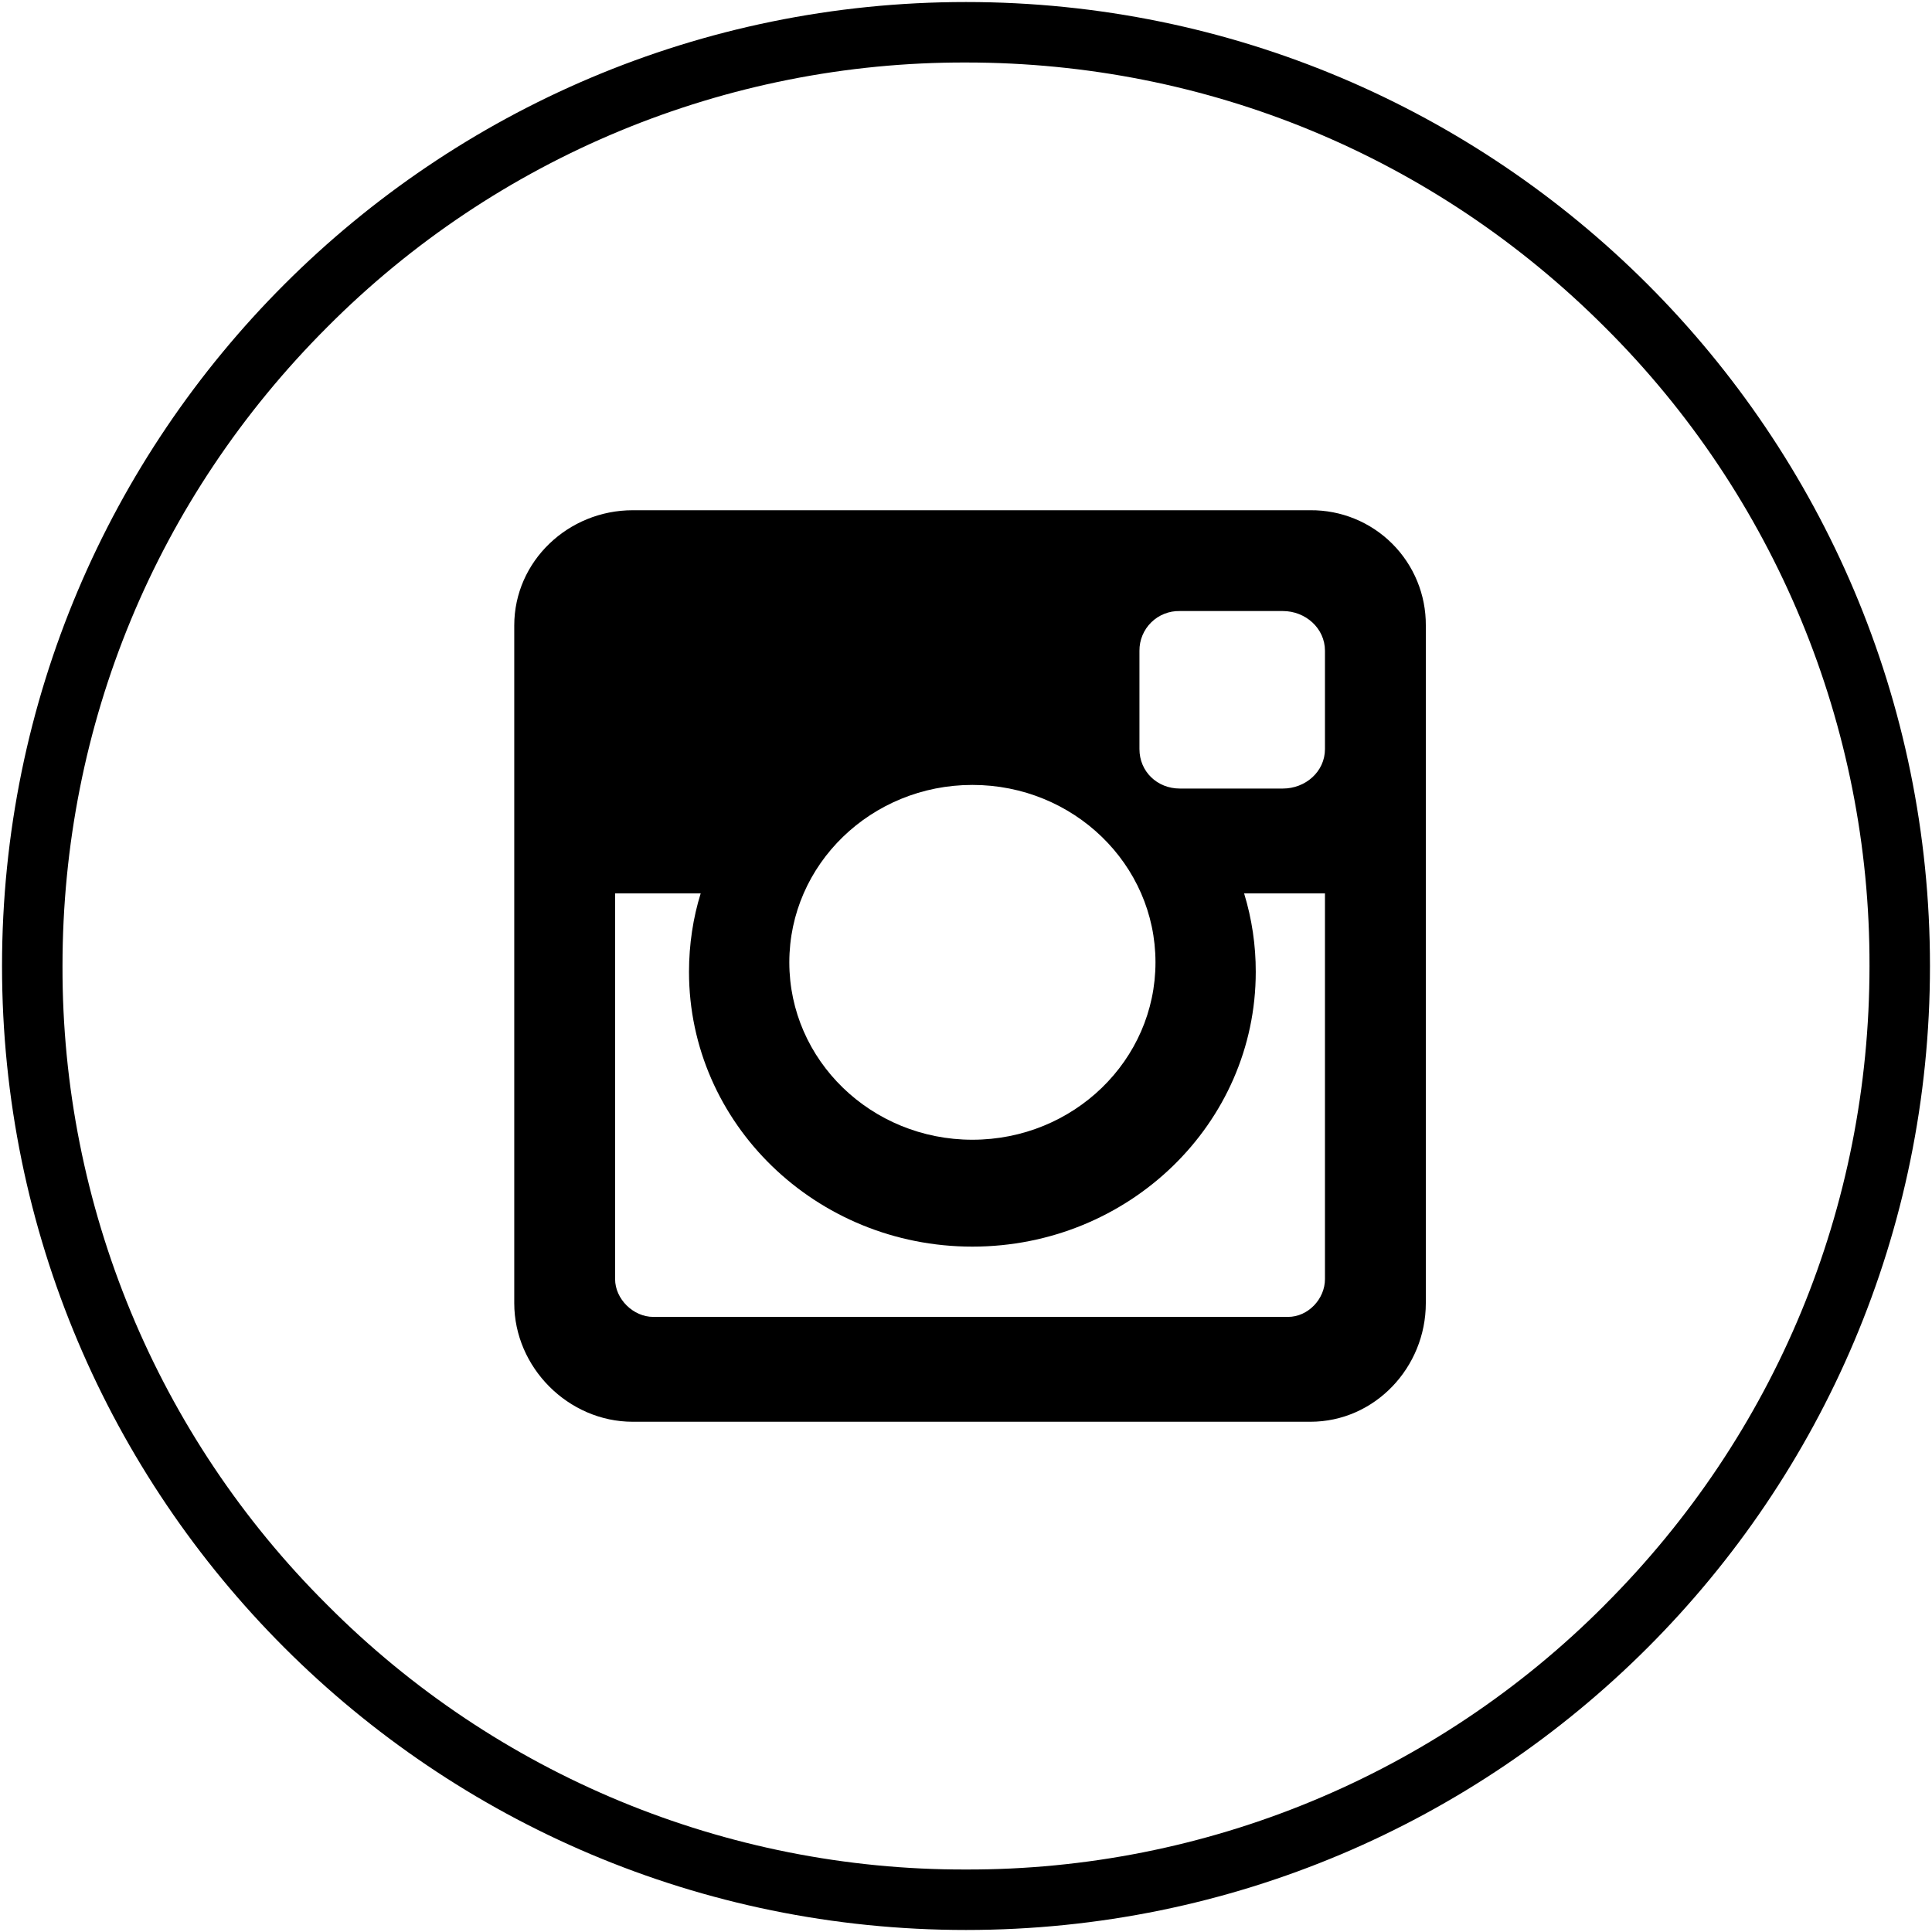
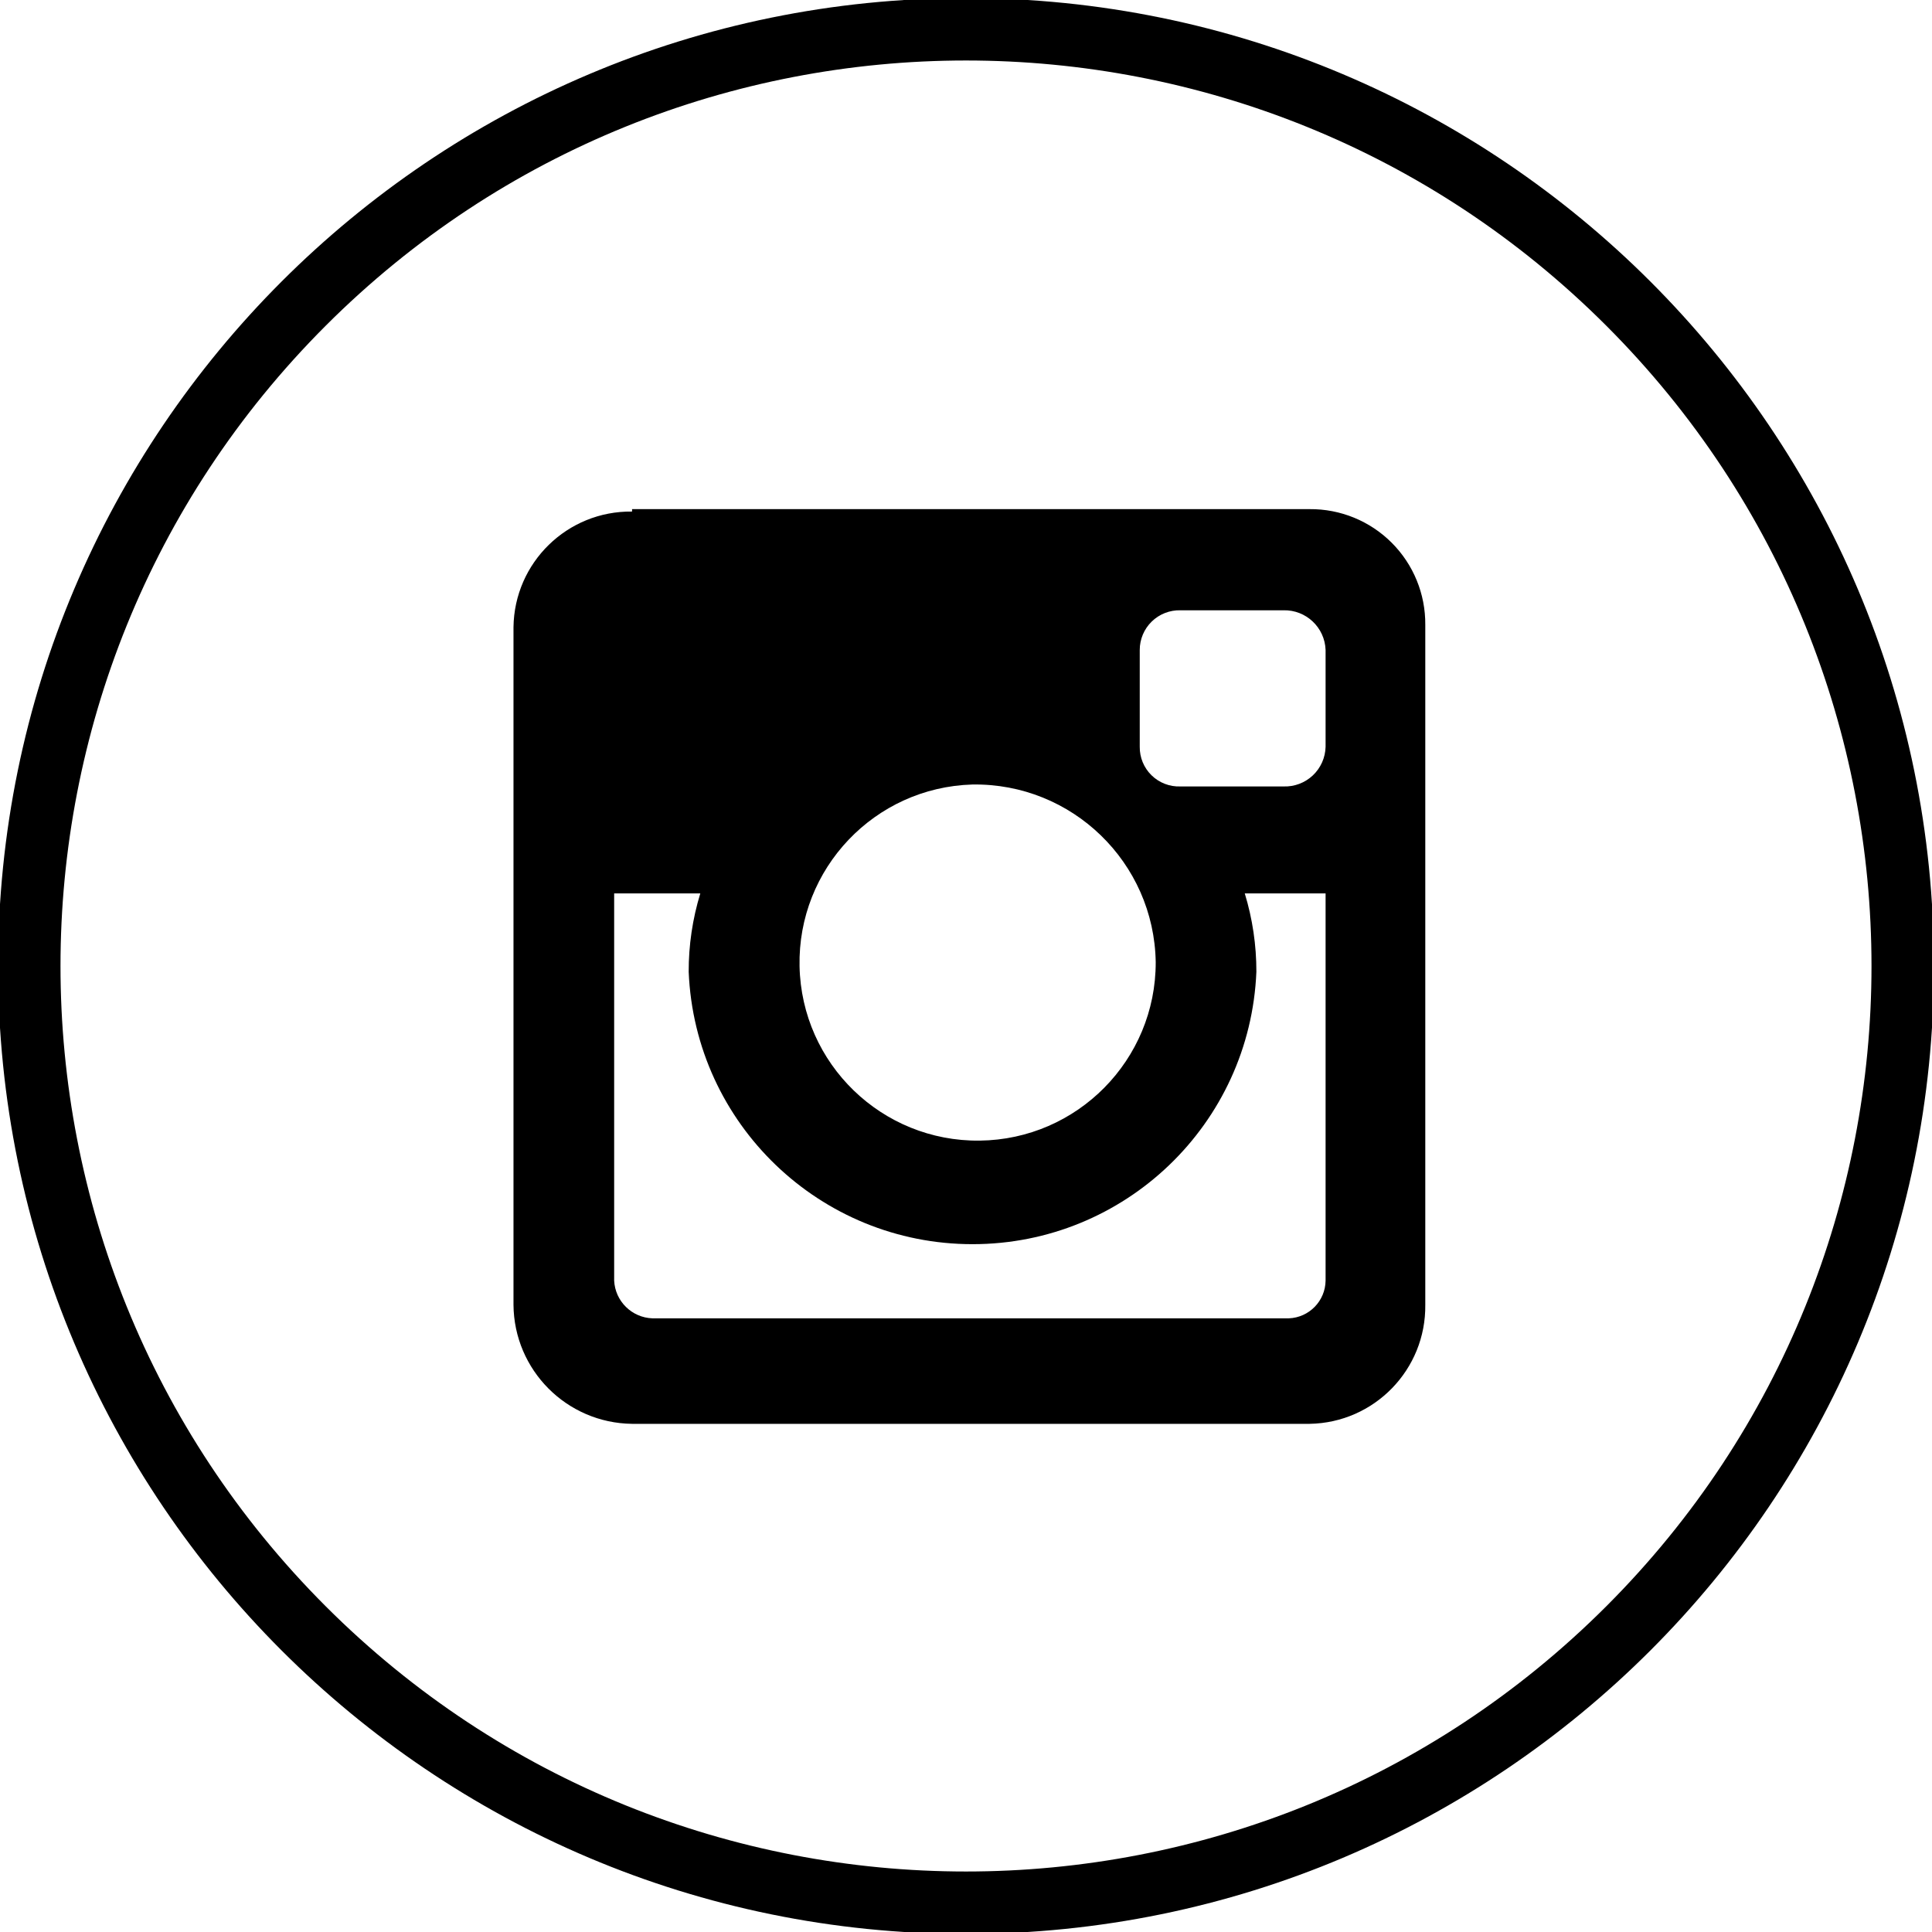
- <svg xmlns="http://www.w3.org/2000/svg" width="40" height="40" viewBox="0 0 40 40">
-   <g fill-rule="evenodd">
-     <path d="M20 .042C8.977.042.042 8.977.042 20 .042 31.023 8.977 39.958 20 39.958c11.023 0 19.958-8.935 19.958-19.958C39.958 8.977 31.023.042 20 .042zm13.227 33.185A18.583 18.583 0 0 1 20 38.706a18.583 18.583 0 0 1-13.227-5.48A18.583 18.583 0 0 1 1.294 20c0-4.996 1.946-9.694 5.48-13.227A18.583 18.583 0 0 1 20 1.294c4.996 0 9.694 1.946 13.227 5.48A18.583 18.583 0 0 1 38.706 20c0 4.996-1.946 9.694-5.48 13.227z" fill-rule="nonzero" />
-     <path d="M13.1 10.564h14.03a2.37 2.37 0 0 1 2.39 2.386v14.03c0 1.332-1.058 2.456-2.39 2.456H13.1c-1.333 0-2.453-1.124-2.453-2.456V12.95c0-1.333 1.12-2.386 2.452-2.386zm11.327 2.087a.817.817 0 0 0-.836.823v2.034c0 .467.368.818.836.818h2.133c.468 0 .872-.35.872-.818v-2.034c0-.468-.404-.823-.872-.823h-2.133zm3.005 5.846h-1.674a5.51 5.51 0 0 1 .241 1.626c0 3.14-2.627 5.687-5.867 5.687s-5.867-2.55-5.867-5.689c0-.563.085-1.123.242-1.624h-1.772v7.985c0 .413.376.783.79.783h13.143c.413 0 .764-.37.764-.783v-7.985zm-7.3-2.246c-2.093 0-3.79 1.644-3.79 3.673 0 2.028 1.697 3.673 3.79 3.673 2.094 0 3.791-1.645 3.791-3.673 0-2.029-1.697-3.673-3.79-3.673z" />
-   </g>
+ <svg xmlns="http://www.w3.org/2000/svg" data-name="Layer 1" viewBox="0 0 39.92 39.92">
+   <path d="M19.96-.04a20 20 0 1 0 20 20 20 20 0 0 0-20-20zm13.23 33.23A18.71 18.71 0 0 1 6.73 6.73a18.71 18.71 0 0 1 26.46 26.46z" />
+   <path data-name="Shape" d="M13.06 10.52h14a2.37 2.37 0 0 1 2.39 2.39v14.05a2.43 2.43 0 0 1-2.39 2.46h-14a2.48 2.48 0 0 1-2.45-2.46v-14a2.42 2.42 0 0 1 2.45-2.39zm11.33 2.09a.82.82 0 0 0-.84.82v2a.81.81 0 0 0 .84.82h2.13a.84.84 0 0 0 .87-.82v-2a.85.85 0 0 0-.87-.82h-2.13zm3 5.85h-1.67a5.51 5.51 0 0 1 .24 1.62 5.87 5.87 0 0 1-11.73 0 5.49 5.49 0 0 1 .24-1.62h-1.78v8a.82.82 0 0 0 .79.78h13.15a.79.79 0 0 0 .76-.78v-8zm-7.3-2.25a3.68 3.68 0 1 0 3.79 3.67 3.73 3.73 0 0 0-3.79-3.67z" />
</svg>
